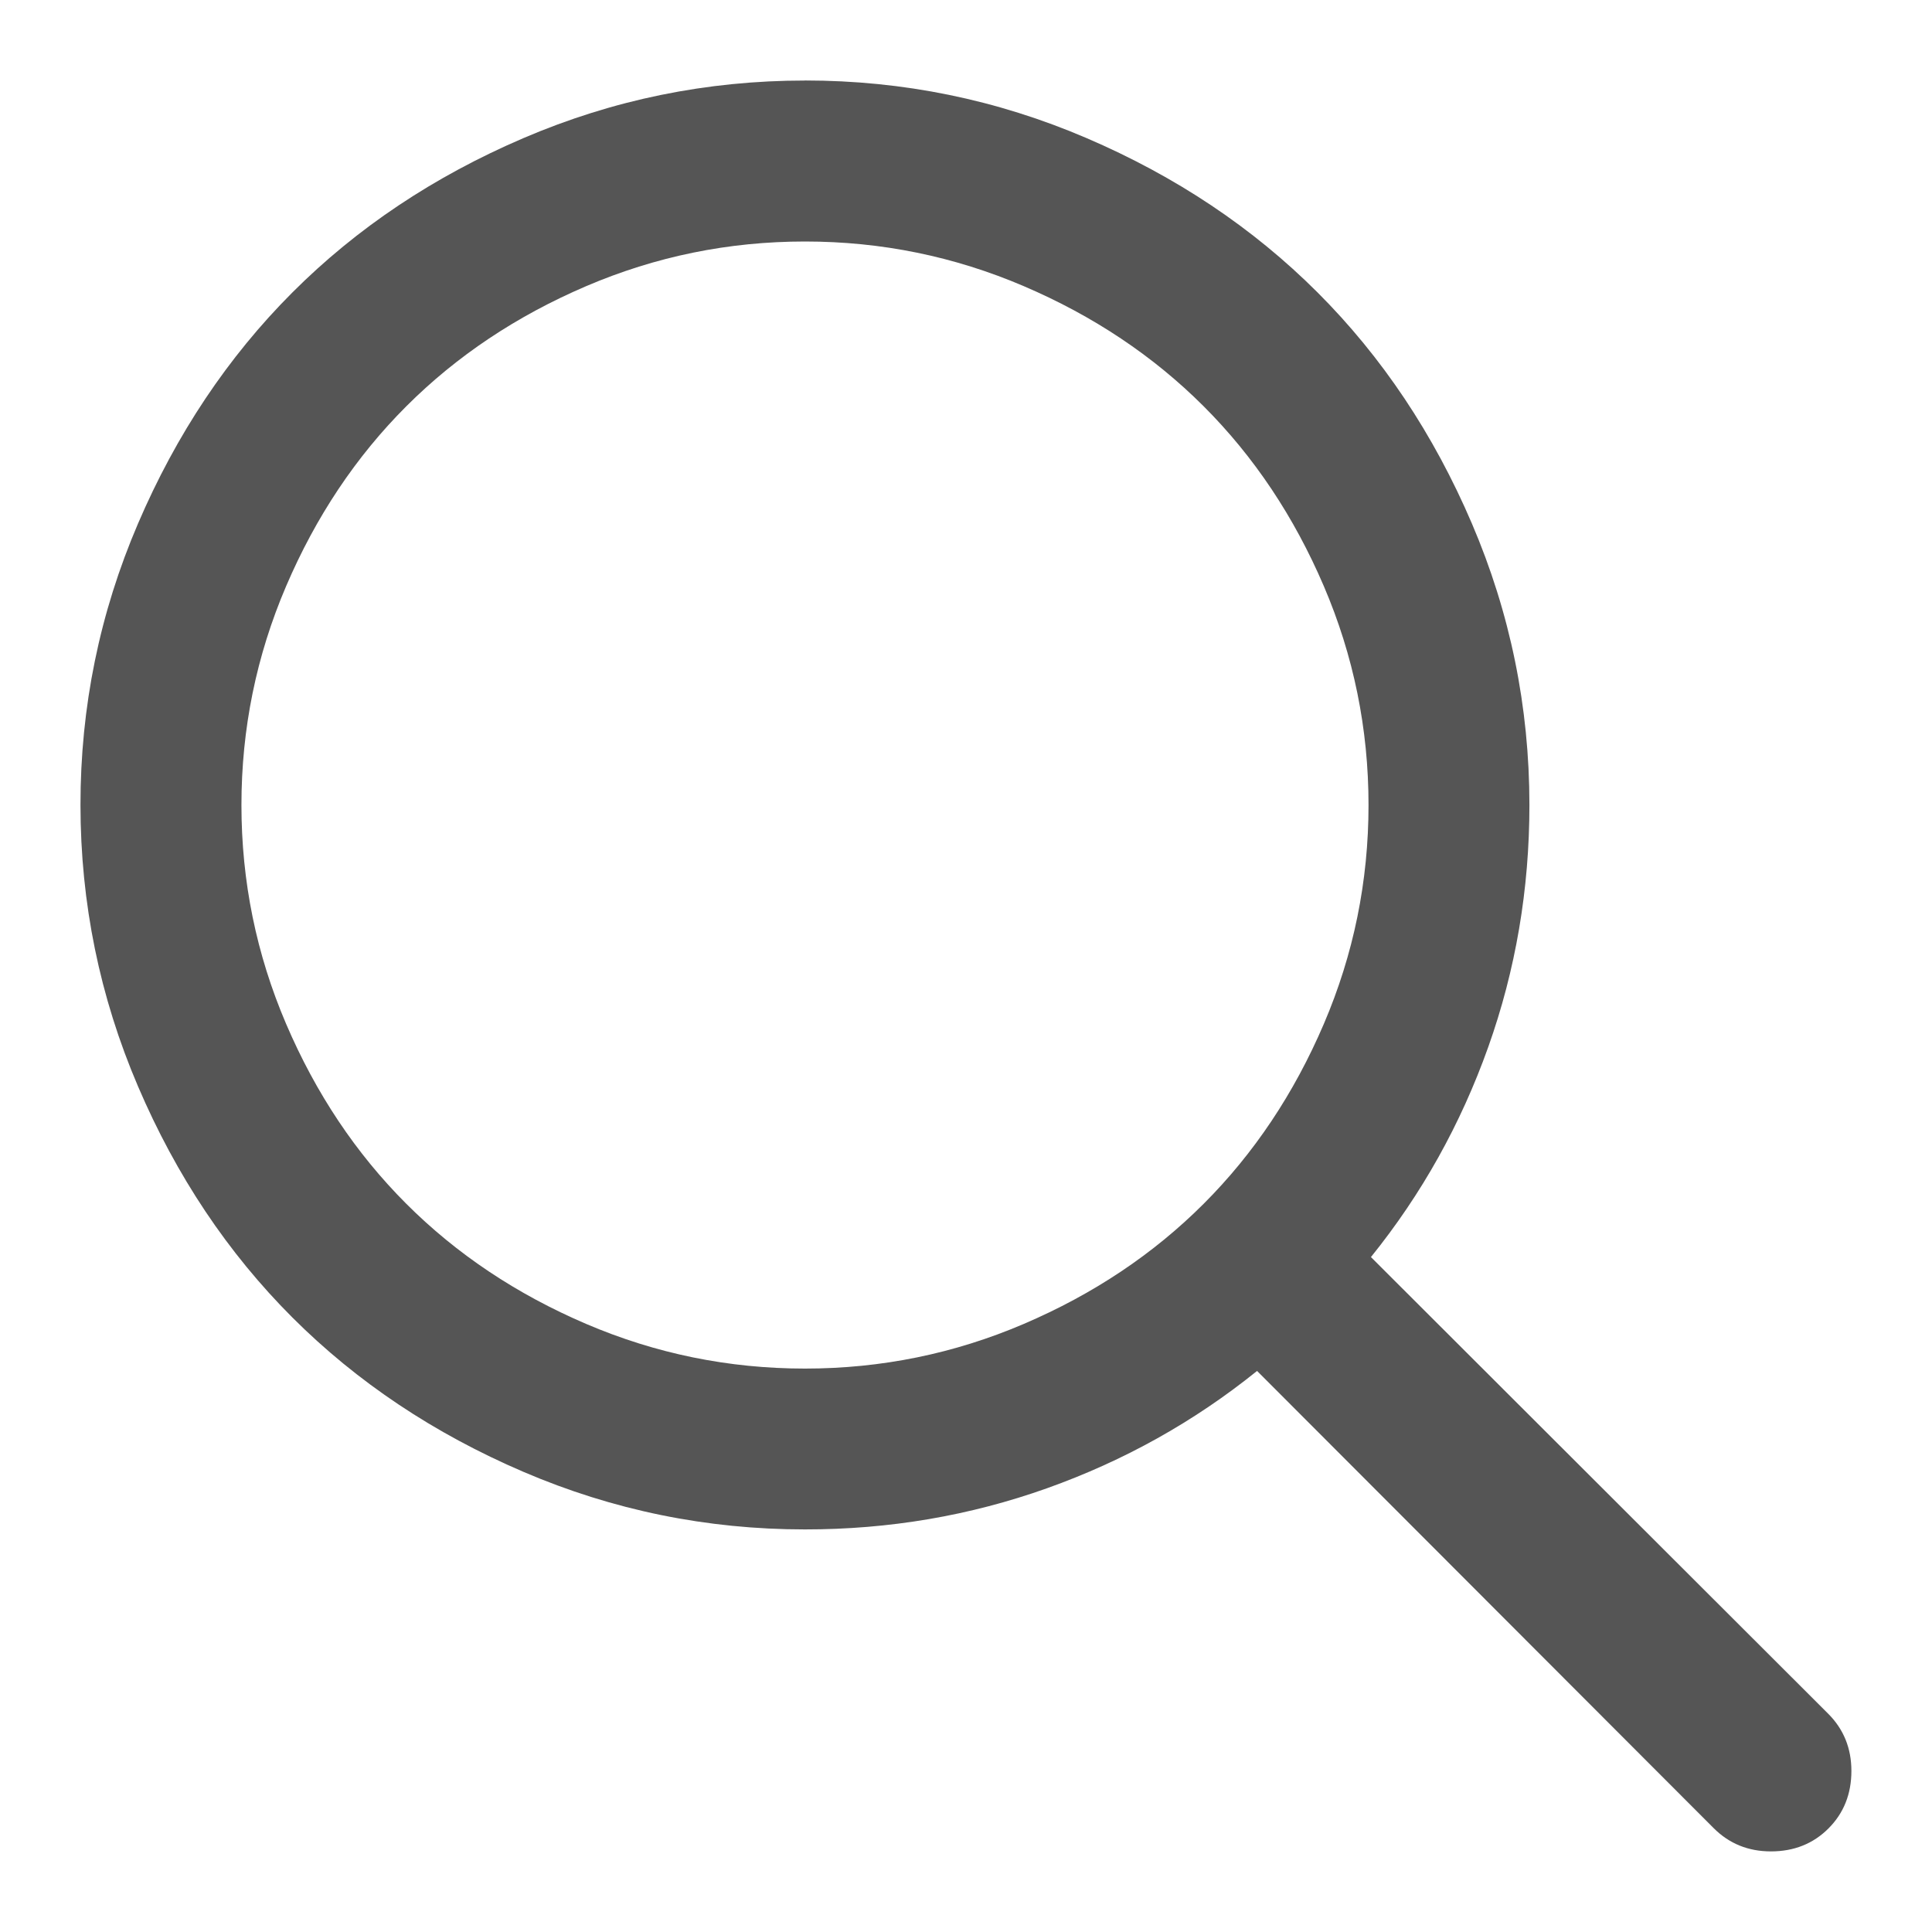
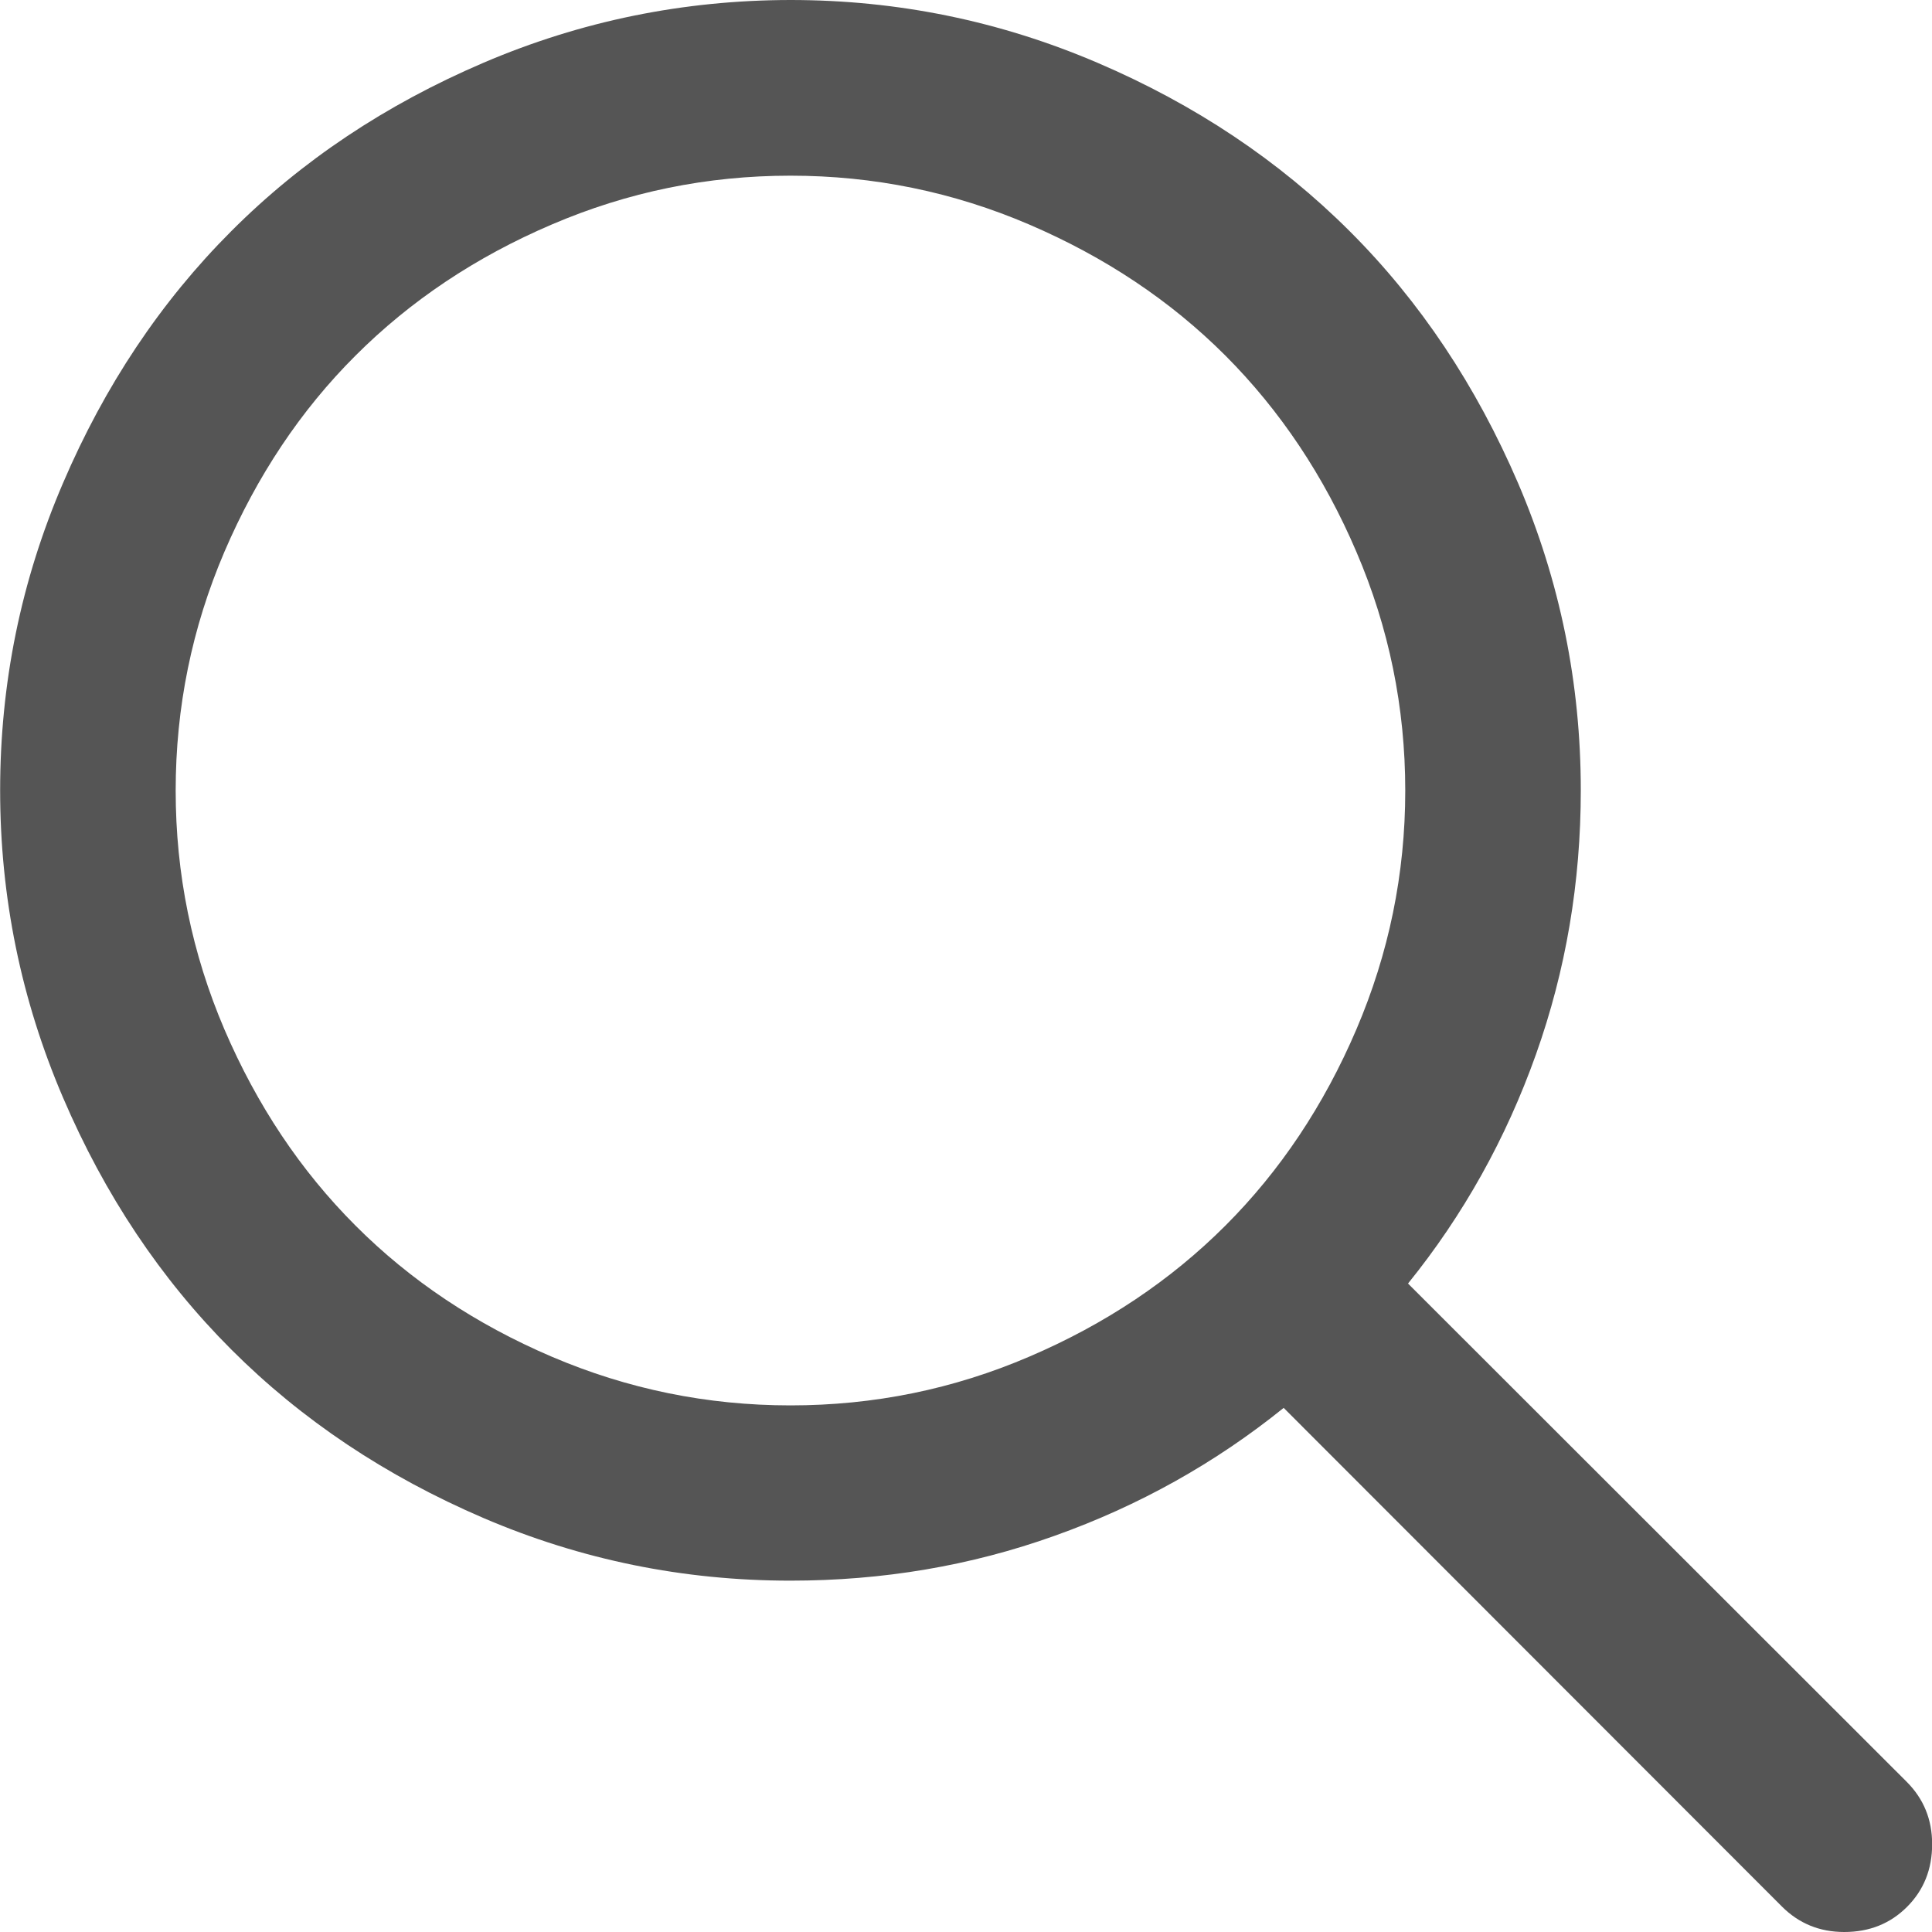
- <svg xmlns="http://www.w3.org/2000/svg" version="1.1" width="32" height="32" viewBox="0 0 32 32">
-   <path d="M13.333 1.333q2.438 0 4.661 0.953t3.828 2.557 2.557 3.828 0.953 4.661q0 2.094-0.682 4.010t-1.943 3.479l7.573 7.563q0.385 0.385 0.385 0.948 0 0.573-0.38 0.953t-0.953 0.38q-0.563 0-0.948-0.385l-7.563-7.573q-1.563 1.26-3.479 1.943t-4.010 0.682q-2.438 0-4.661-0.953t-3.828-2.557-2.557-3.828-0.953-4.661 0.953-4.661 2.557-3.828 3.828-2.557 4.661-0.953zM13.333 4q-1.896 0-3.625 0.74t-2.979 1.99-1.99 2.979-0.74 3.625 0.74 3.625 1.99 2.979 2.979 1.99 3.625 0.74 3.625-0.74 2.979-1.99 1.99-2.979 0.74-3.625-0.74-3.625-1.99-2.979-2.979-1.99-3.625-0.74z" fill="#555555" />
+ <svg xmlns="http://www.w3.org/2000/svg" version="1.1" id="Layer_1" x="0px" y="0px" width="14px" height="14px" viewBox="8.999 8.999 14 14" enable-background="new 8.999 8.999 14 14" xml:space="preserve">
+   <path fill="#555555" d="M14.727,8.999c0.776,0,1.517,0.152,2.225,0.455c0.708,0.303,1.316,0.71,1.827,1.22s0.917,1.12,1.221,1.827  c0.303,0.708,0.454,1.449,0.454,2.225c0,0.667-0.108,1.304-0.325,1.914c-0.217,0.61-0.526,1.164-0.927,1.66l3.613,3.61  c0.123,0.123,0.185,0.273,0.185,0.452c0,0.183-0.061,0.334-0.182,0.455s-0.272,0.182-0.455,0.182c-0.179,0-0.329-0.062-0.452-0.185  l-3.61-3.613c-0.496,0.4-1.05,0.71-1.66,0.927c-0.609,0.218-1.247,0.325-1.914,0.325c-0.776,0-1.518-0.151-2.225-0.454  c-0.708-0.304-1.316-0.71-1.827-1.221s-0.917-1.119-1.22-1.827c-0.303-0.708-0.455-1.449-0.455-2.225s0.151-1.517,0.455-2.225  c0.303-0.708,0.71-1.317,1.22-1.827c0.51-0.511,1.119-0.917,1.827-1.22S13.951,9,14.727,8.999L14.727,8.999z M14.727,10.272  c-0.604,0-1.18,0.118-1.73,0.354c-0.55,0.235-1.024,0.552-1.422,0.95c-0.398,0.397-0.714,0.872-0.95,1.422  c-0.235,0.55-0.353,1.126-0.353,1.73s0.118,1.18,0.353,1.73c0.236,0.55,0.552,1.024,0.95,1.422c0.397,0.398,0.872,0.715,1.422,0.95  c0.55,0.235,1.126,0.353,1.73,0.353s1.18-0.117,1.73-0.353c0.55-0.235,1.024-0.552,1.422-0.95c0.397-0.397,0.714-0.872,0.949-1.422  c0.235-0.55,0.354-1.126,0.354-1.73s-0.118-1.18-0.354-1.73c-0.235-0.55-0.552-1.024-0.949-1.422  c-0.398-0.398-0.872-0.714-1.422-0.95C15.907,10.39,15.33,10.272,14.727,10.272z" />
</svg>
